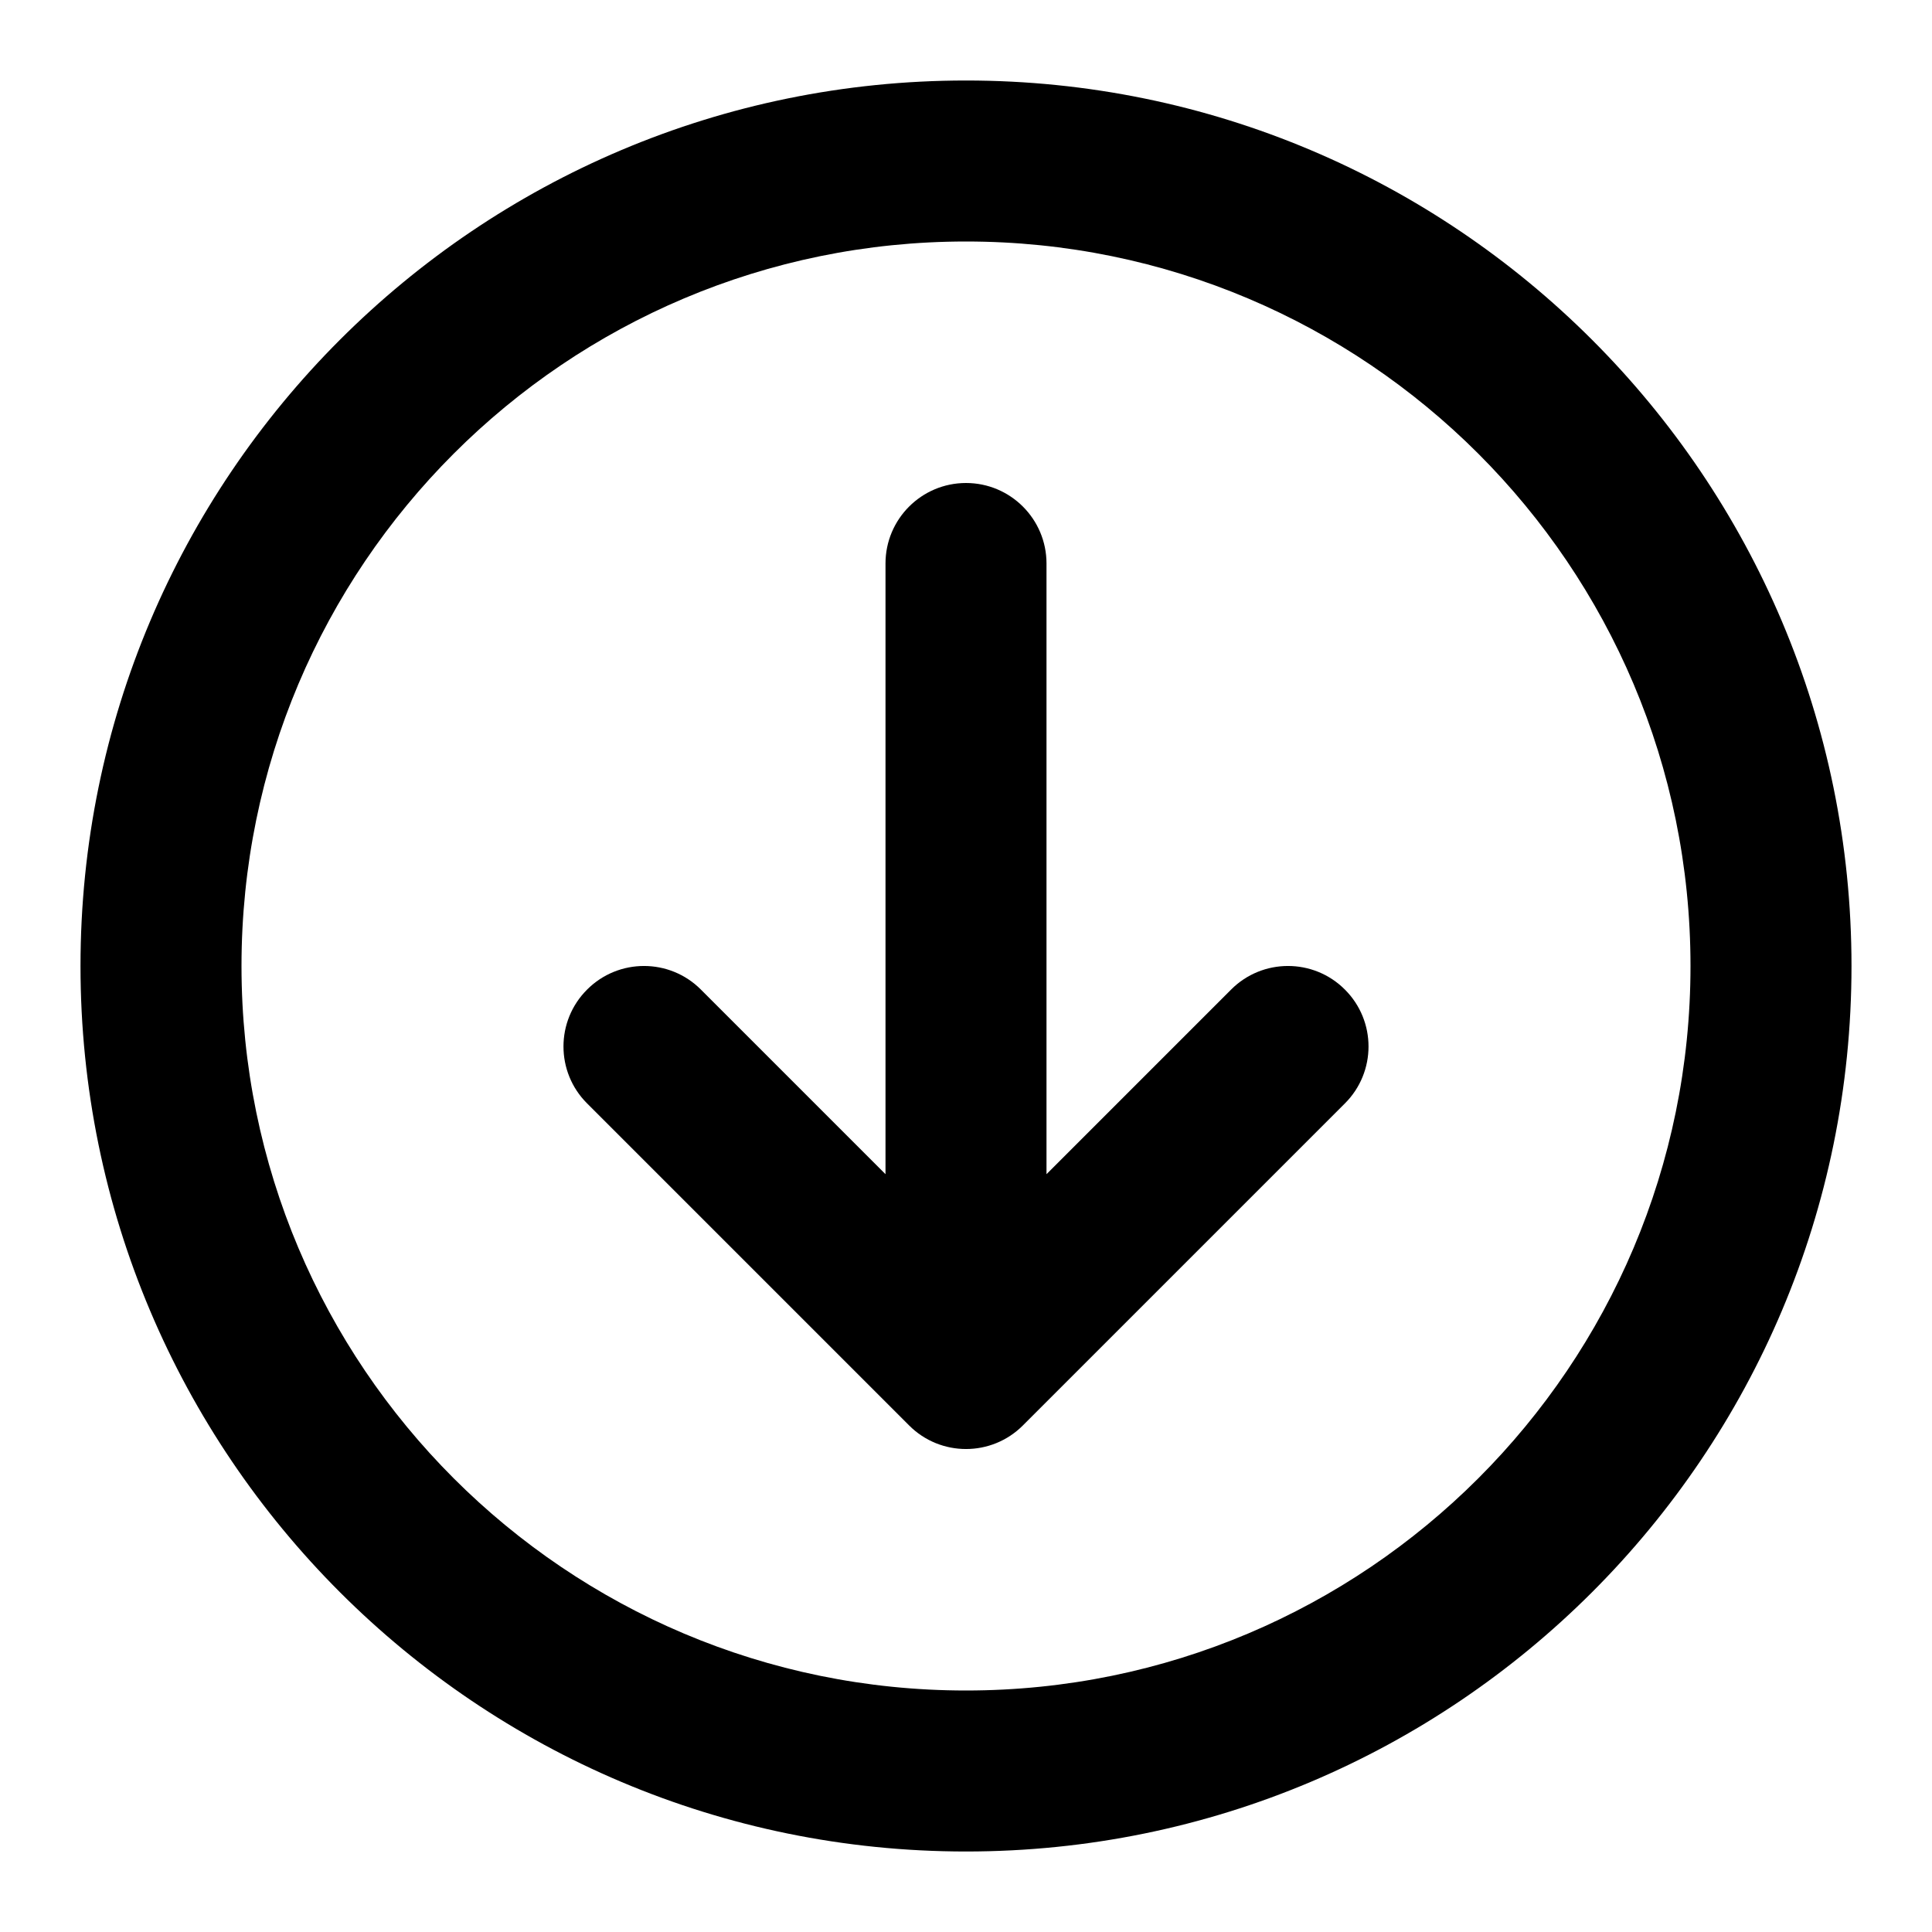
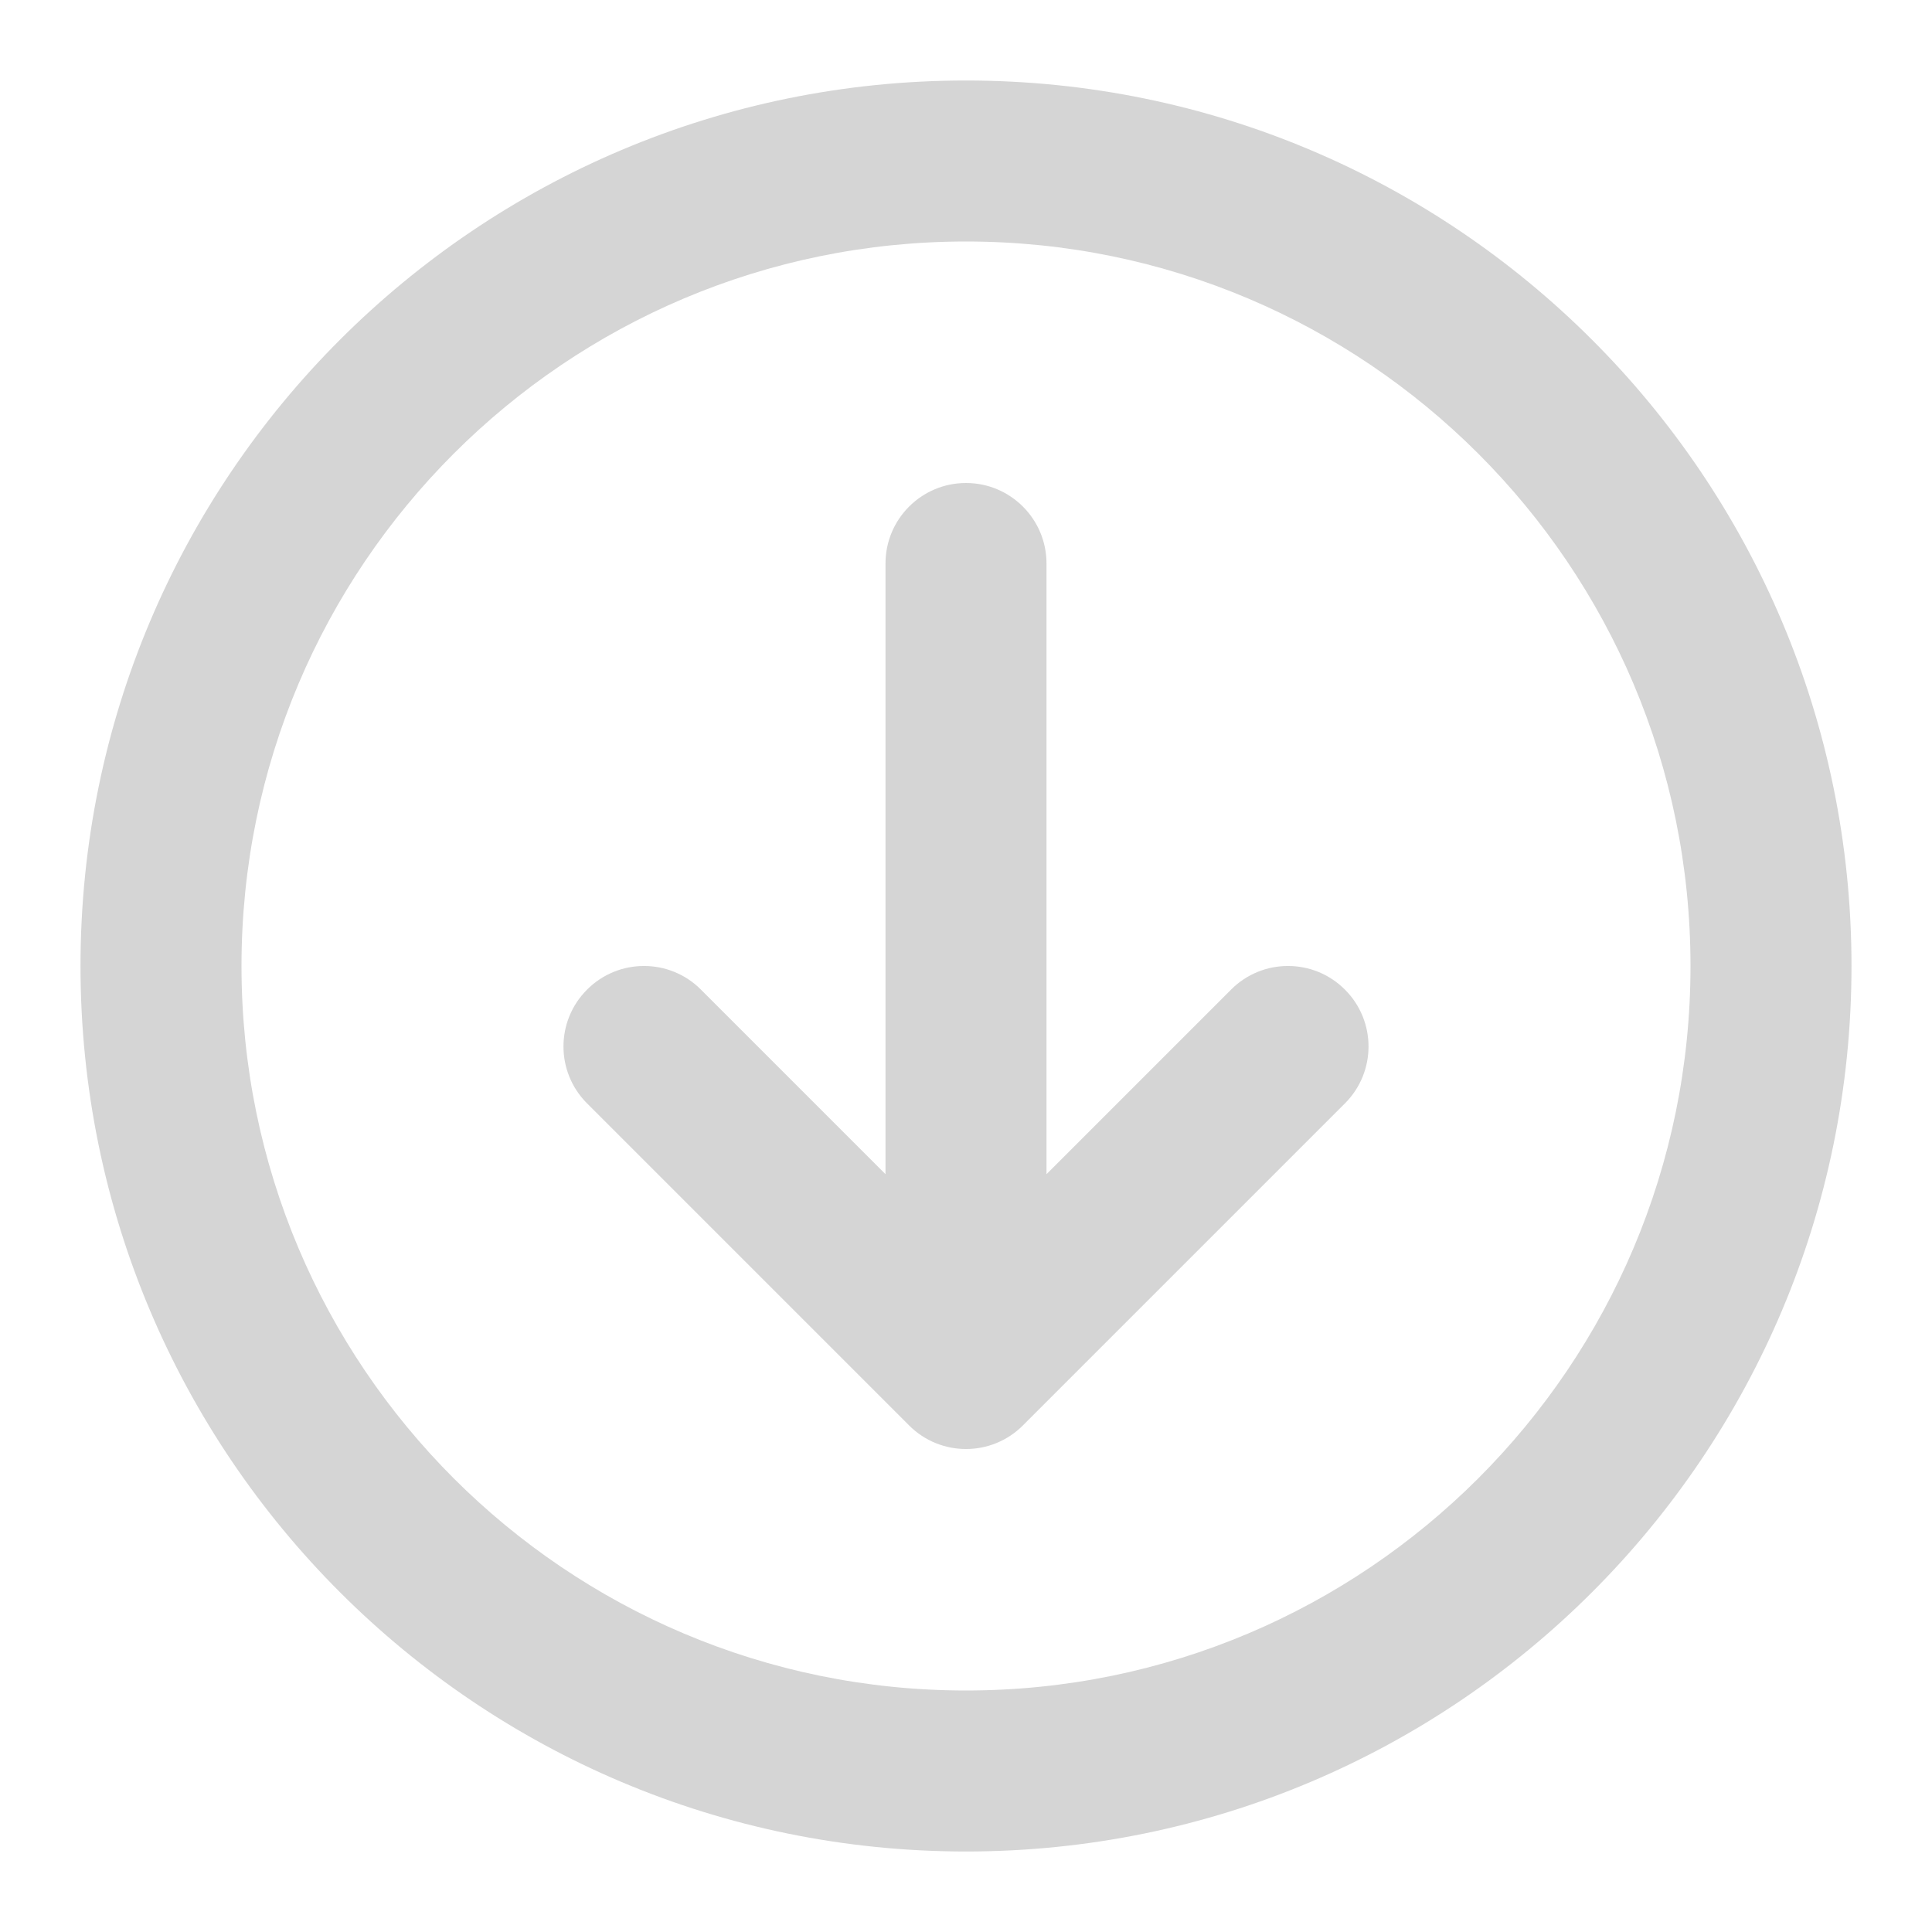
- <svg xmlns="http://www.w3.org/2000/svg" width="800px" height="800px" viewBox="0 0 24 24" fill="none">
-   <path d="M16.707 12.293C16.317 11.902 15.683 11.902 15.293 12.293L13 14.586V7C13 6.448 12.552 6 12 6C11.448 6 11 6.448 11 7V14.586L8.707 12.293C8.317 11.902 7.683 11.902 7.293 12.293C6.902 12.683 6.902 13.317 7.293 13.707L11.293 17.707C11.683 18.098 12.317 18.098 12.707 17.707L16.707 13.707C17.098 13.317 17.098 12.683 16.707 12.293Z" fill="#000000" />
-   <path fill-rule="evenodd" clip-rule="evenodd" d="M23 12C23 5.925 18.075 1 12 1C5.925 1 1 5.925 1 12C1 18.075 5.925 23 12 23C18.075 23 23 18.075 23 12ZM12 3C16.971 3 21 7.029 21 12C21 16.971 16.971 21 12 21C7.029 21 3 16.971 3 12C3 7.029 7.029 3 12 3Z" fill="#000000" />
+ <svg xmlns="http://www.w3.org/2000/svg" width="800px" height="800px" viewBox="0 0 24 24" fill="none" version="1.1" id="svg22">
+   <defs id="defs26" />
+   <path d="M16.707 12.293C16.317 11.902 15.683 11.902 15.293 12.293L13 14.586V7C13 6.448 12.552 6 12 6C11.448 6 11 6.448 11 7V14.586L8.707 12.293C8.317 11.902 7.683 11.902 7.293 12.293C6.902 12.683 6.902 13.317 7.293 13.707L11.293 17.707C11.683 18.098 12.317 18.098 12.707 17.707L16.707 13.707C17.098 13.317 17.098 12.683 16.707 12.293Z" fill="#000000" id="path18" style="fill:#d5d5d5;fill-opacity:1" />
+   <path fill-rule="evenodd" clip-rule="evenodd" d="M23 12C23 5.925 18.075 1 12 1C5.925 1 1 5.925 1 12C1 18.075 5.925 23 12 23C18.075 23 23 18.075 23 12ZM12 3C16.971 3 21 7.029 21 12C21 16.971 16.971 21 12 21C7.029 21 3 16.971 3 12C3 7.029 7.029 3 12 3Z" fill="#000000" id="path20" style="fill:#d5d5d5;fill-opacity:1" />
</svg>
